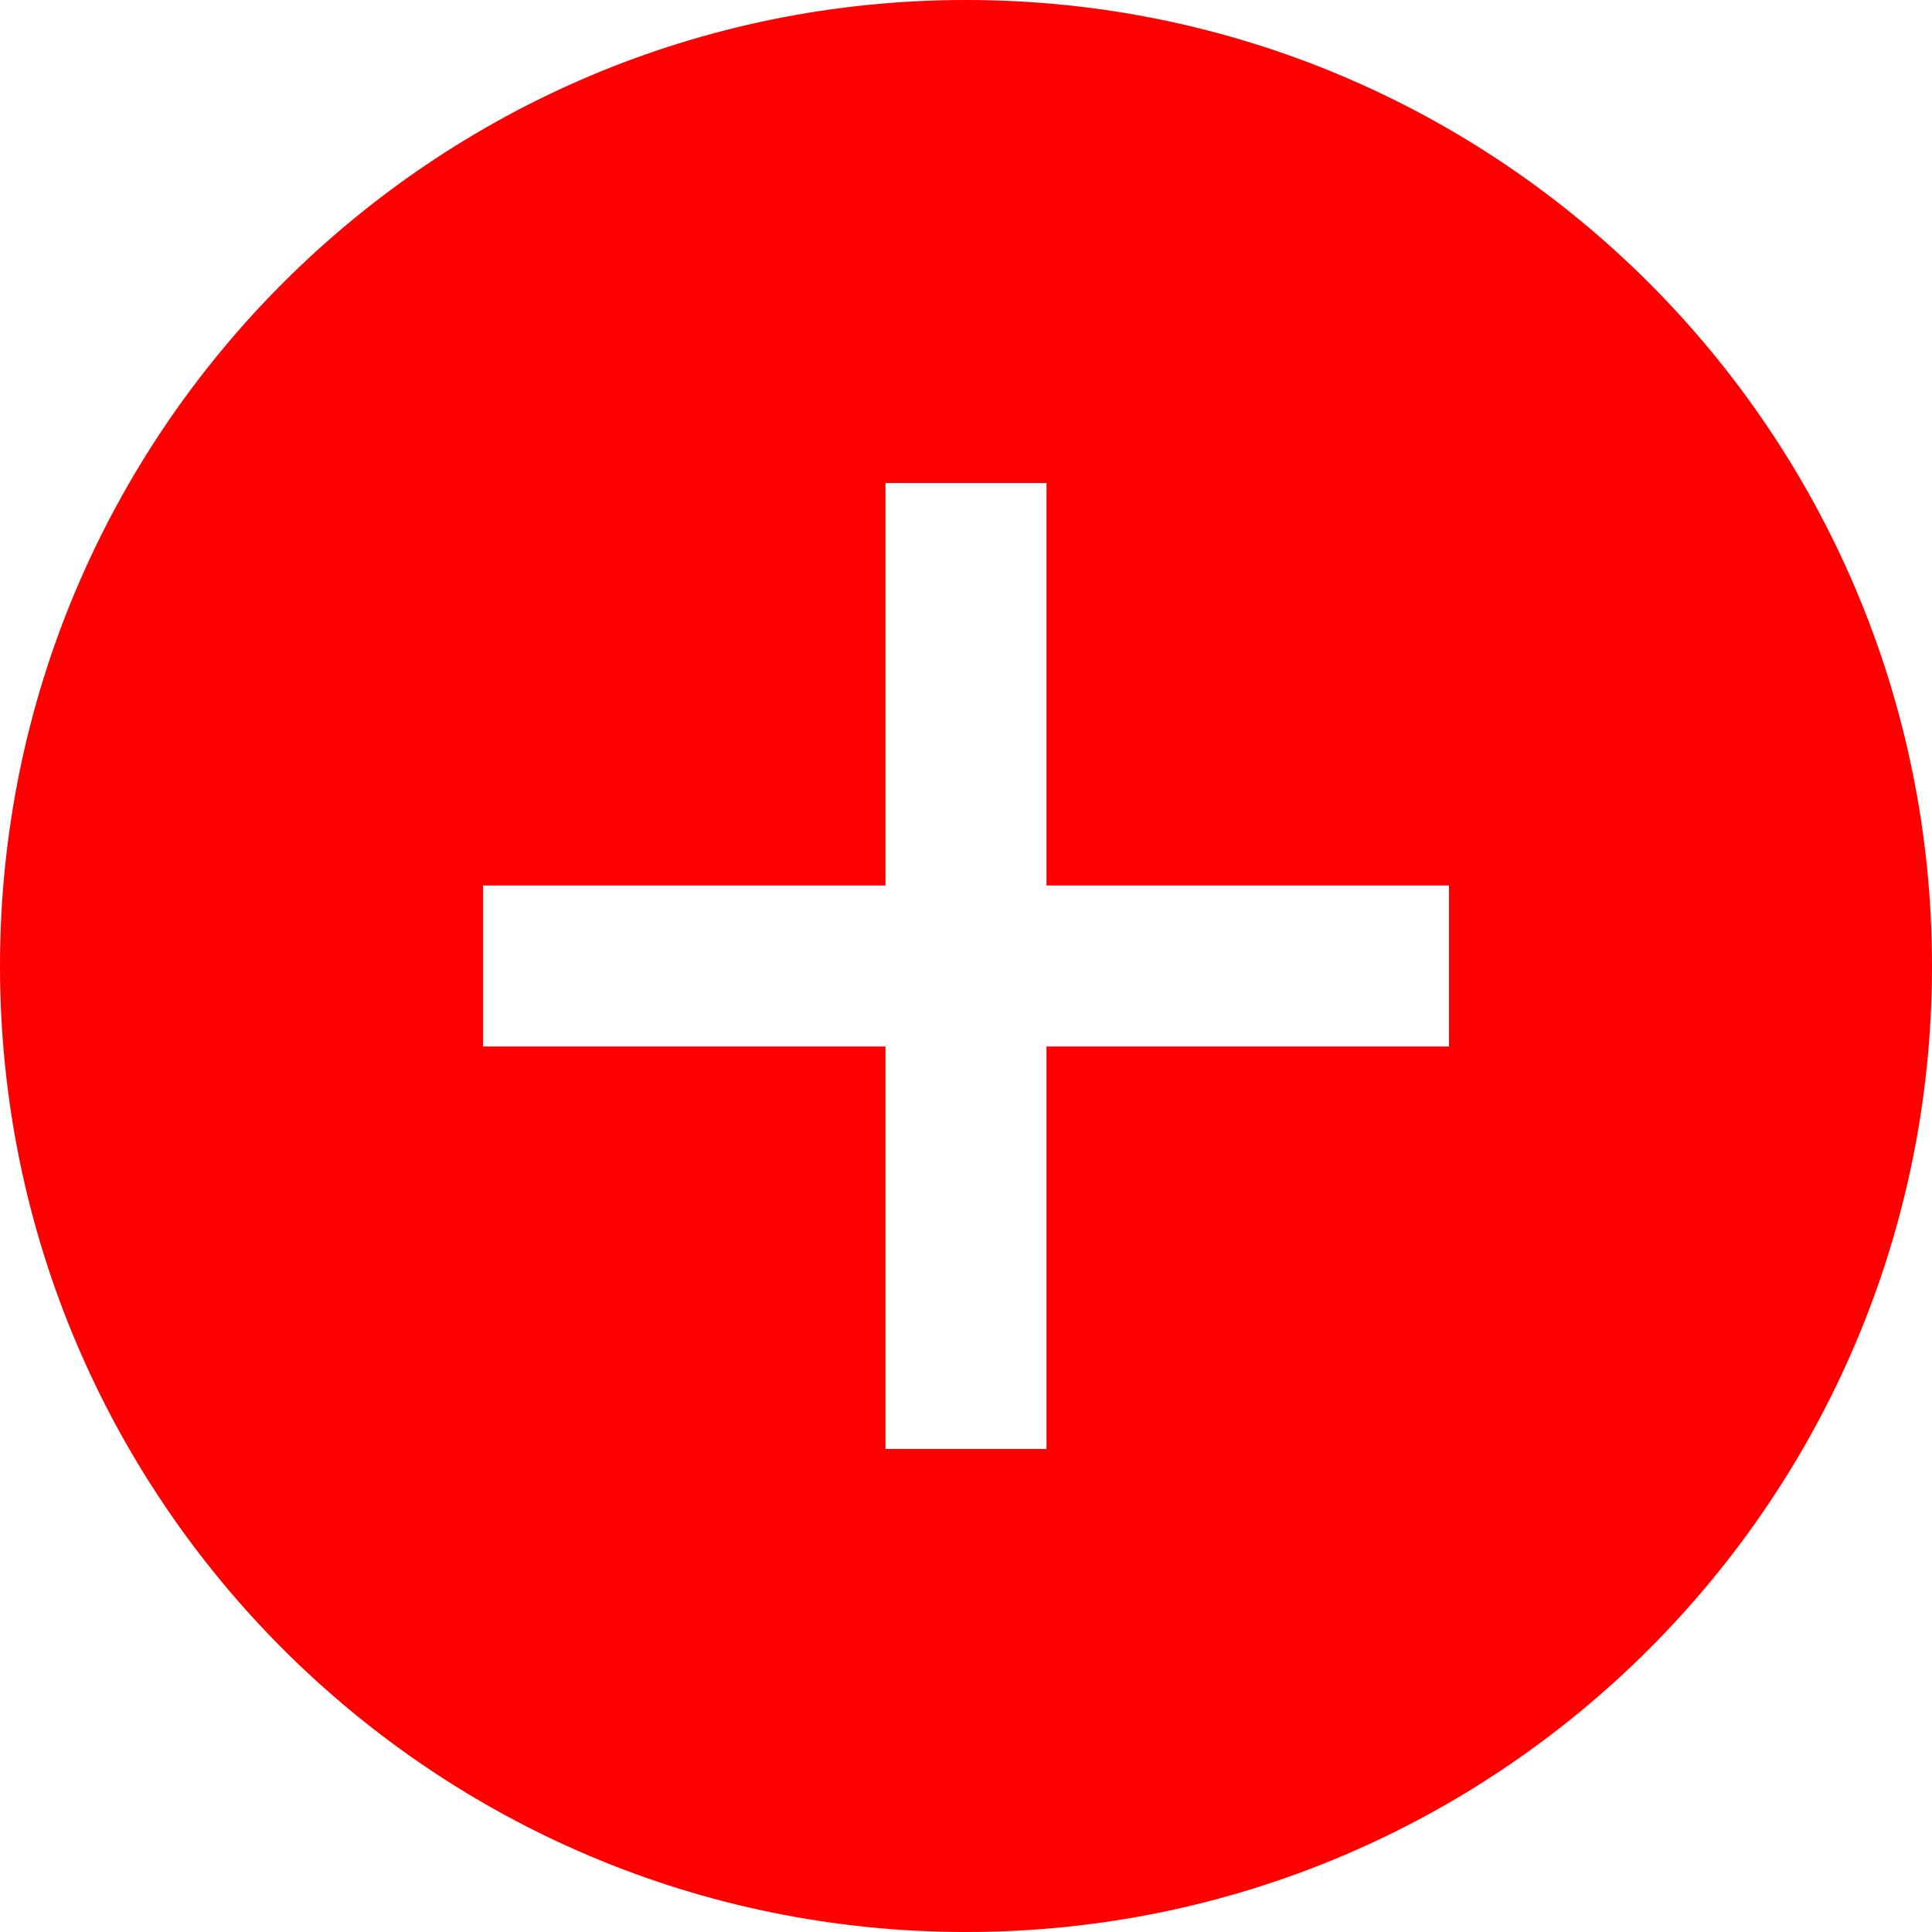
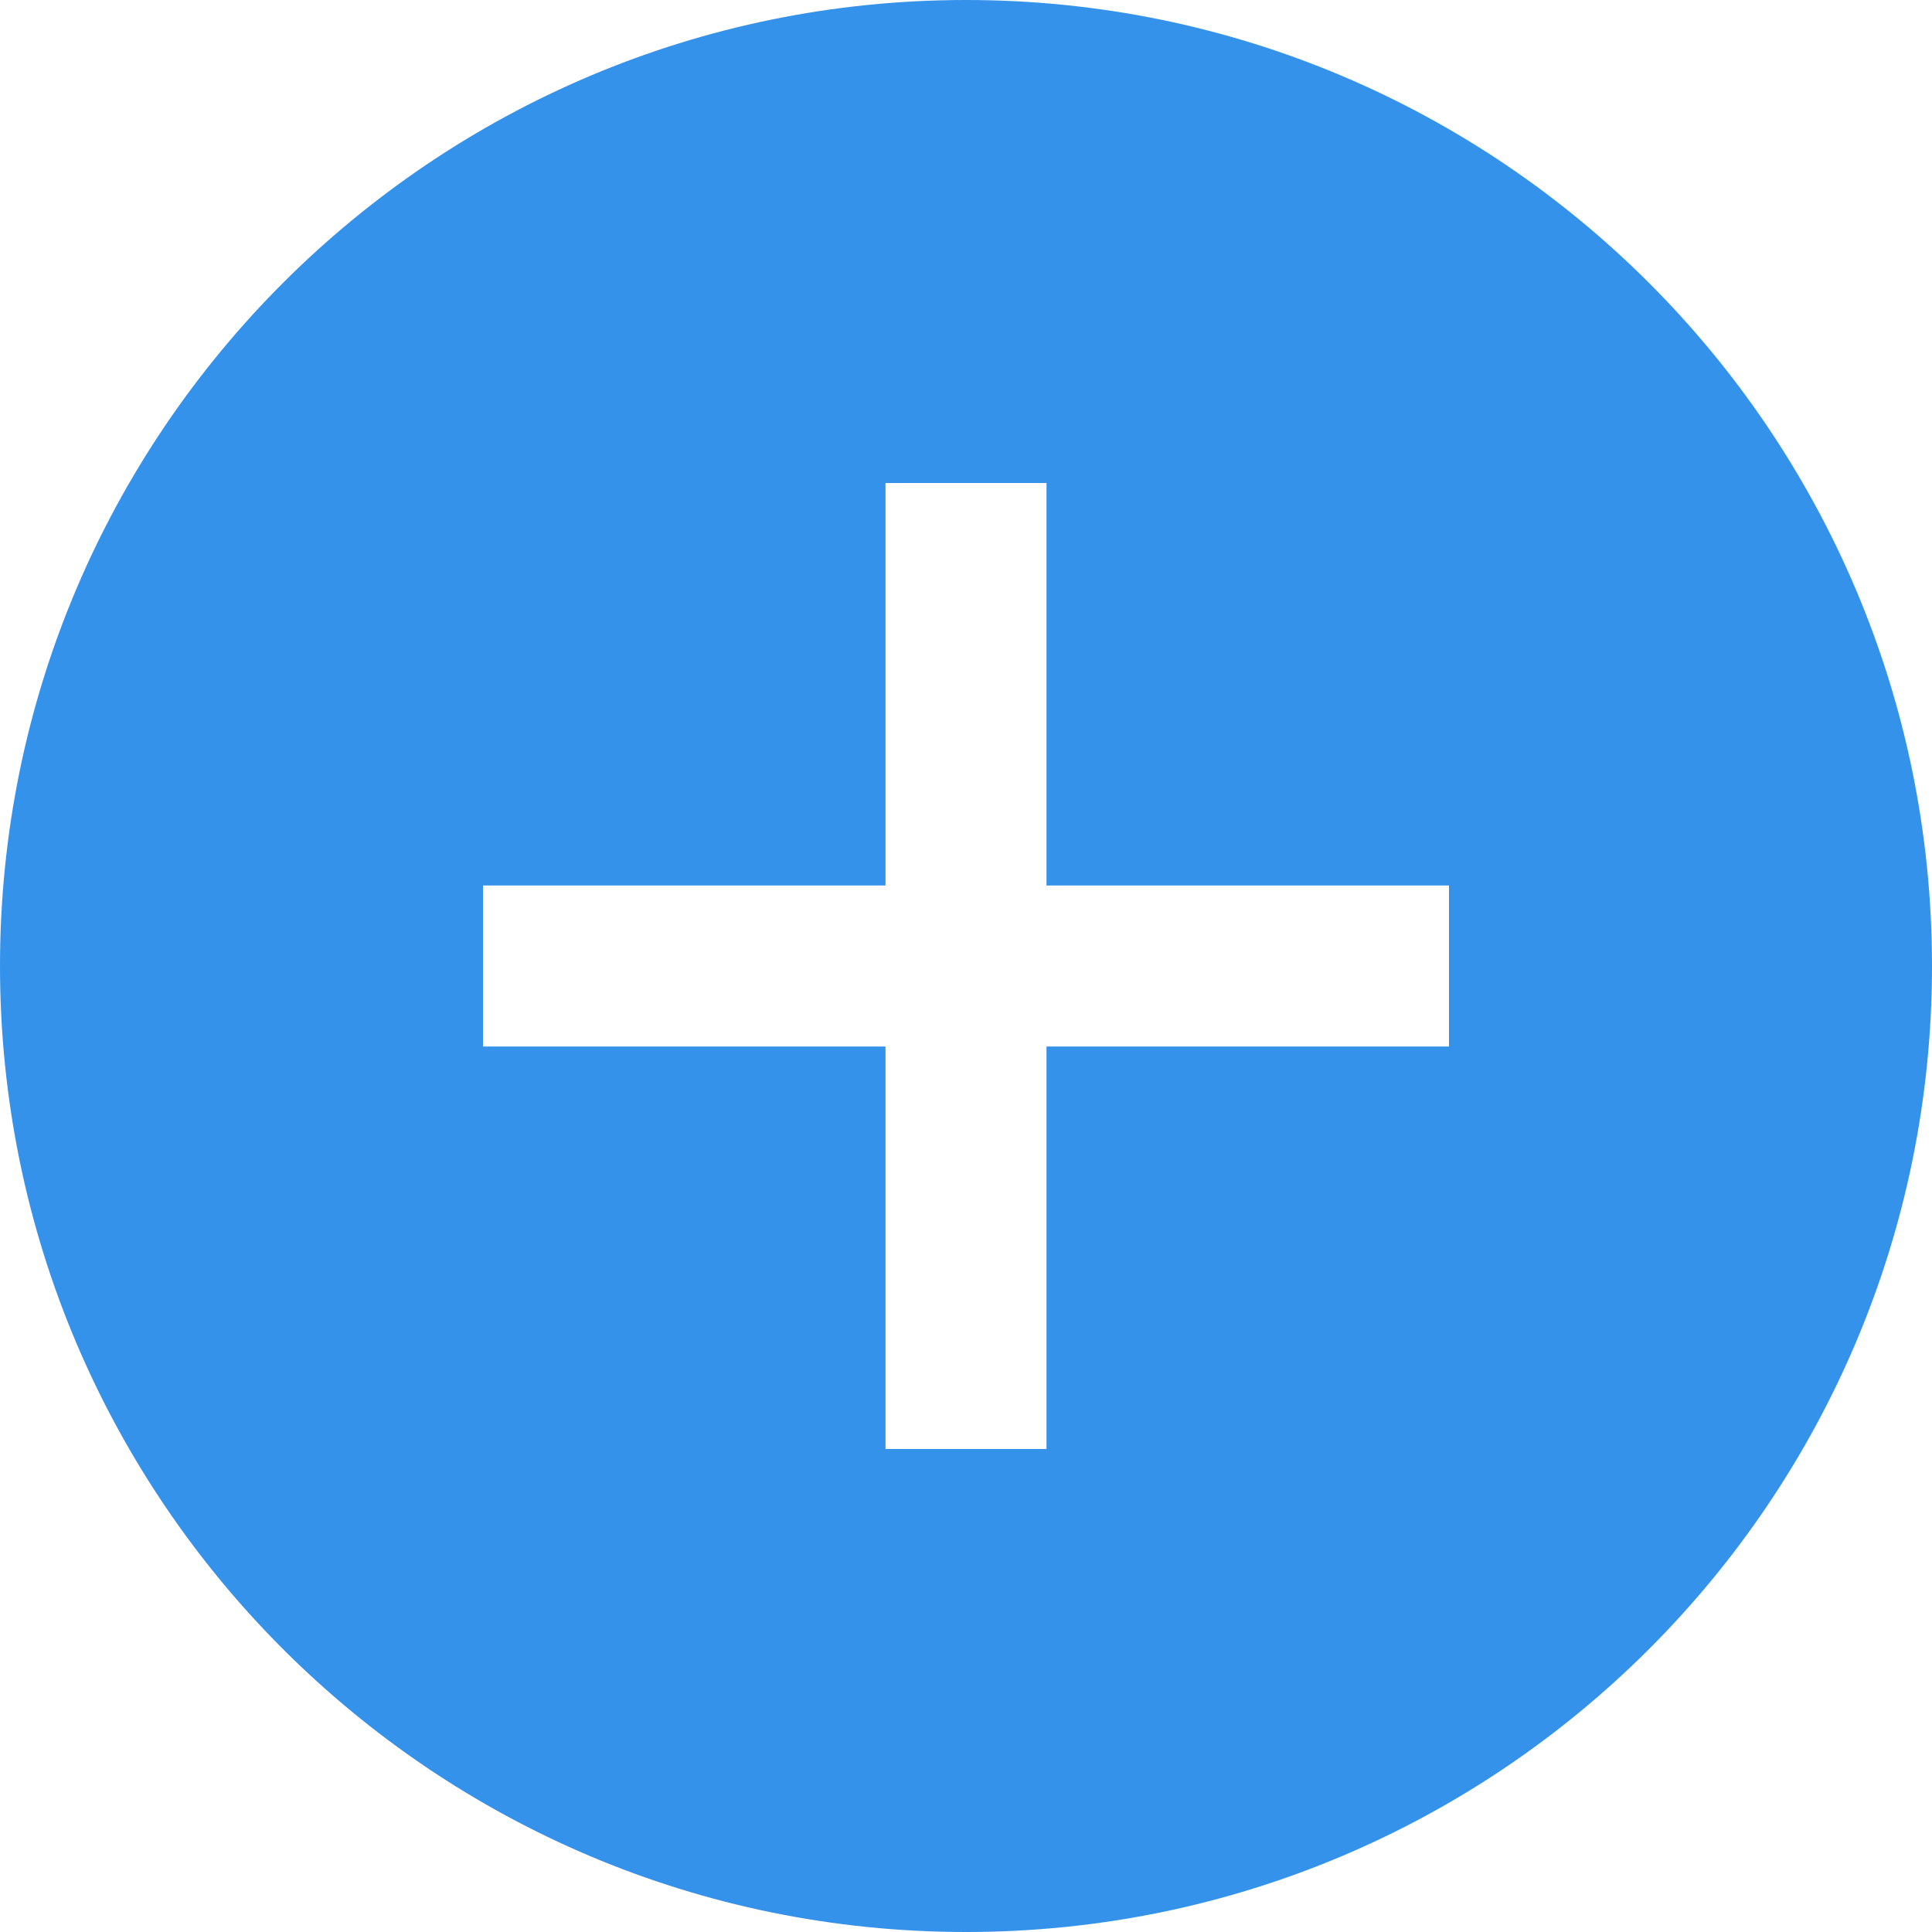
- <svg xmlns="http://www.w3.org/2000/svg" fill="#ff0000" width="24" height="24" viewBox="0 0 24 24">
+ <svg xmlns="http://www.w3.org/2000/svg" fill="#3492eb" width="24" height="24" viewBox="0 0 24 24">
  <path d="M12 0c-6.627 0-12 5.373-12 12s5.373 12 12 12 12-5.373 12-12-5.373-12-12-12zm6 13h-5v5h-2v-5h-5v-2h5v-5h2v5h5v2z" />
</svg>
